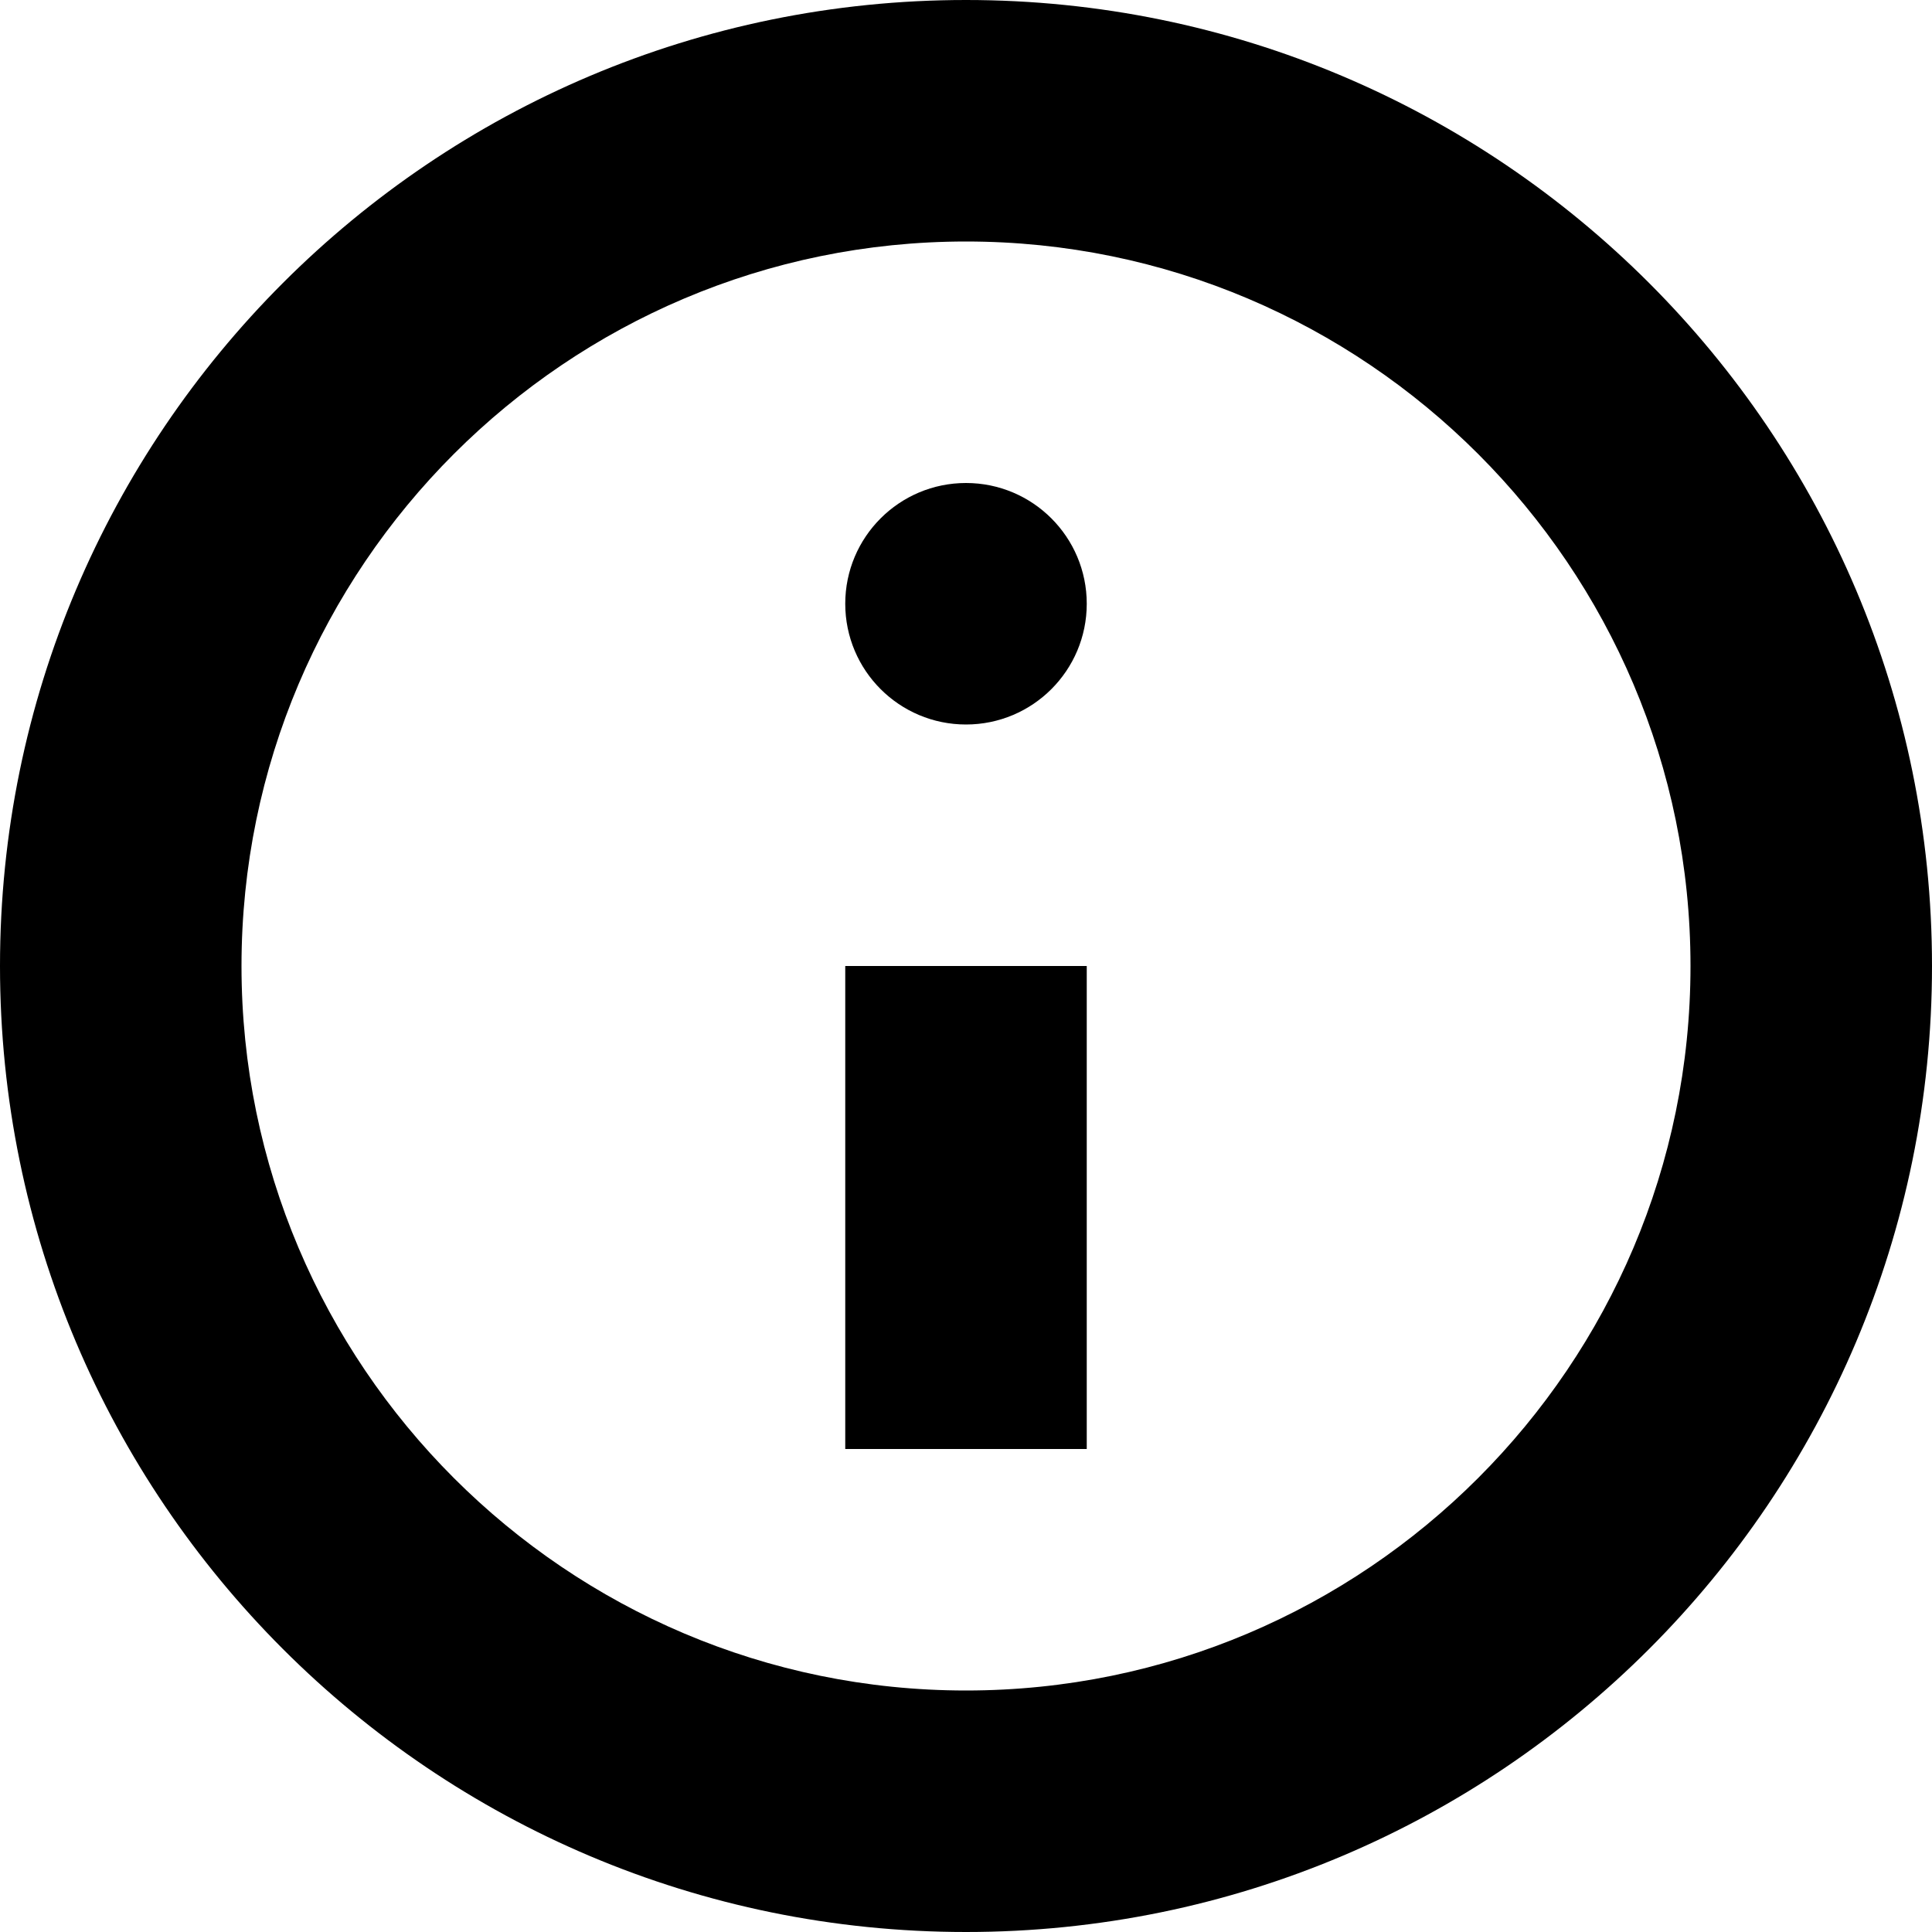
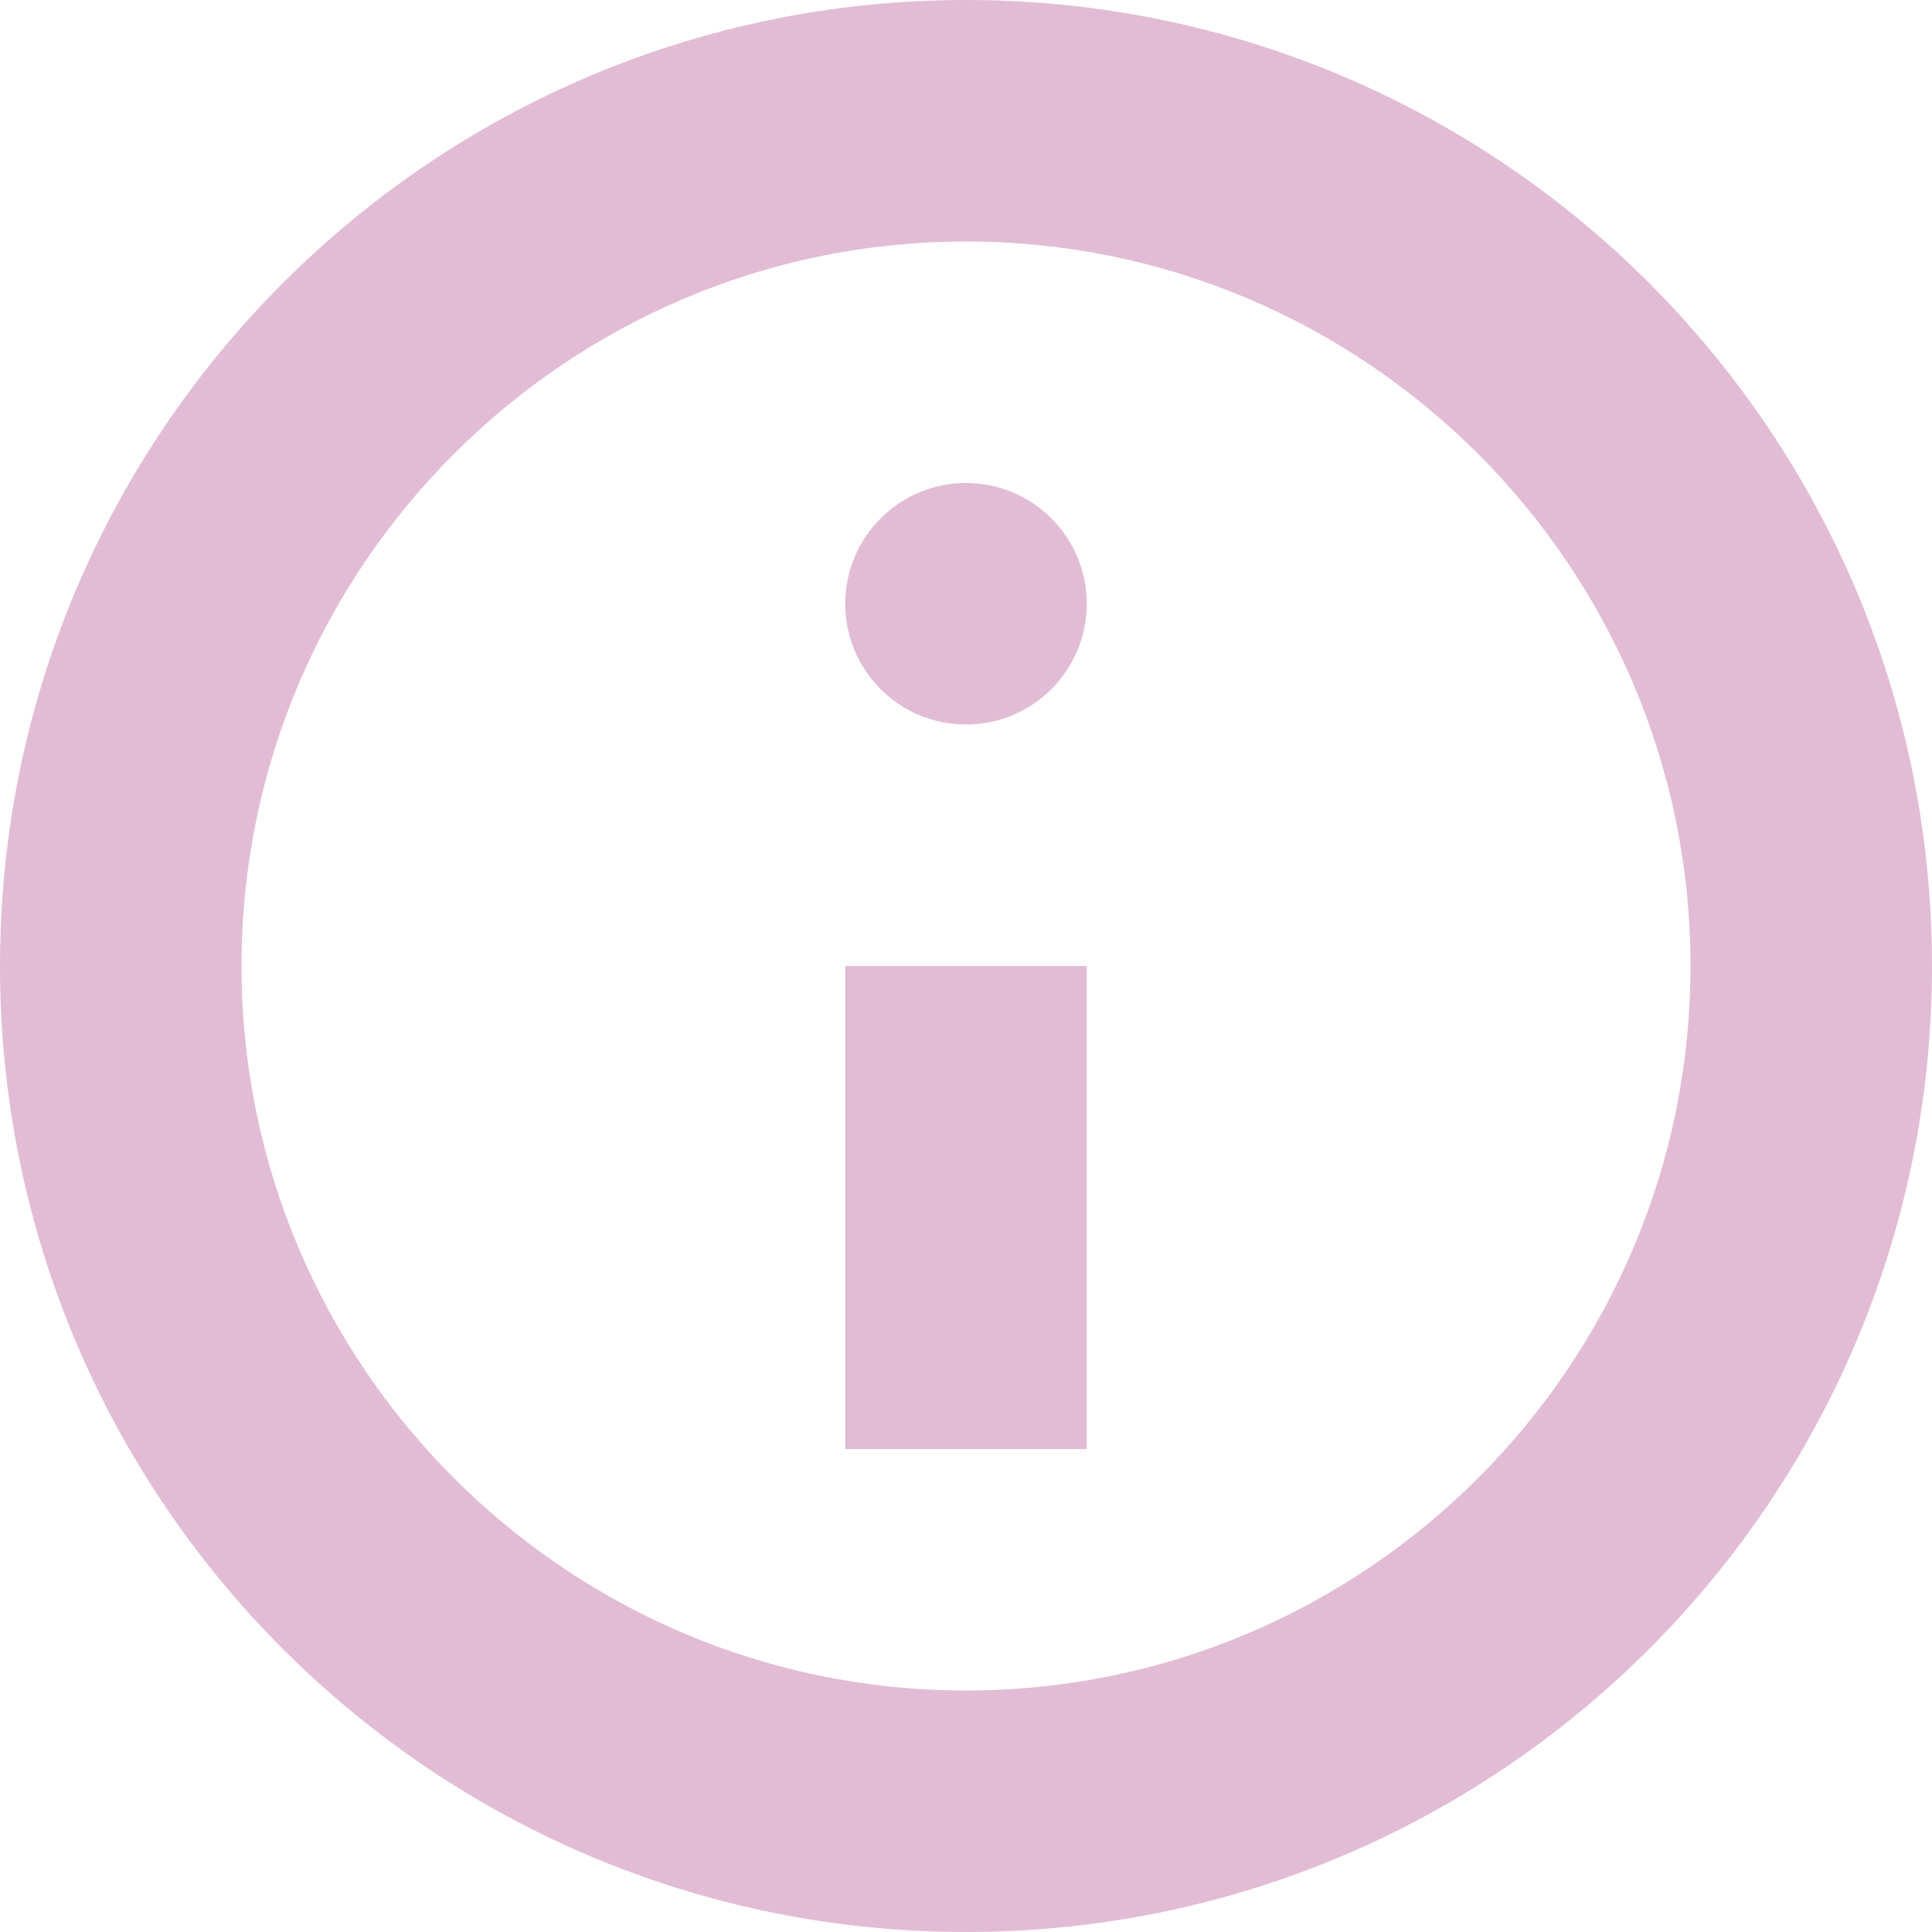
- <svg xmlns="http://www.w3.org/2000/svg" fill="#000000" version="1.1" x="0px" y="0px" viewBox="0 0 16 16" style="enable-background:new 0 0 16 16;" xml:space="preserve">
+ <svg xmlns="http://www.w3.org/2000/svg" fill="#e2bcd5" version="1.1" x="0px" y="0px" viewBox="0 0 16 16" style="enable-background:new 0 0 16 16;" xml:space="preserve">
  <g>
    <path d="M8,0C3.582,0,0,3.582,0,8s3.582,8,8,8s8-3.582,8-8S12.418,0,8,0z M8,14c-3.309,0-6-2.691-6-6s2.691-6,6-6s6,2.691,6,6   S11.309,14,8,14z" />
    <rect x="7" y="8" width="2" height="4" />
    <circle cx="8" cy="5" r="1" />
  </g>
</svg>
